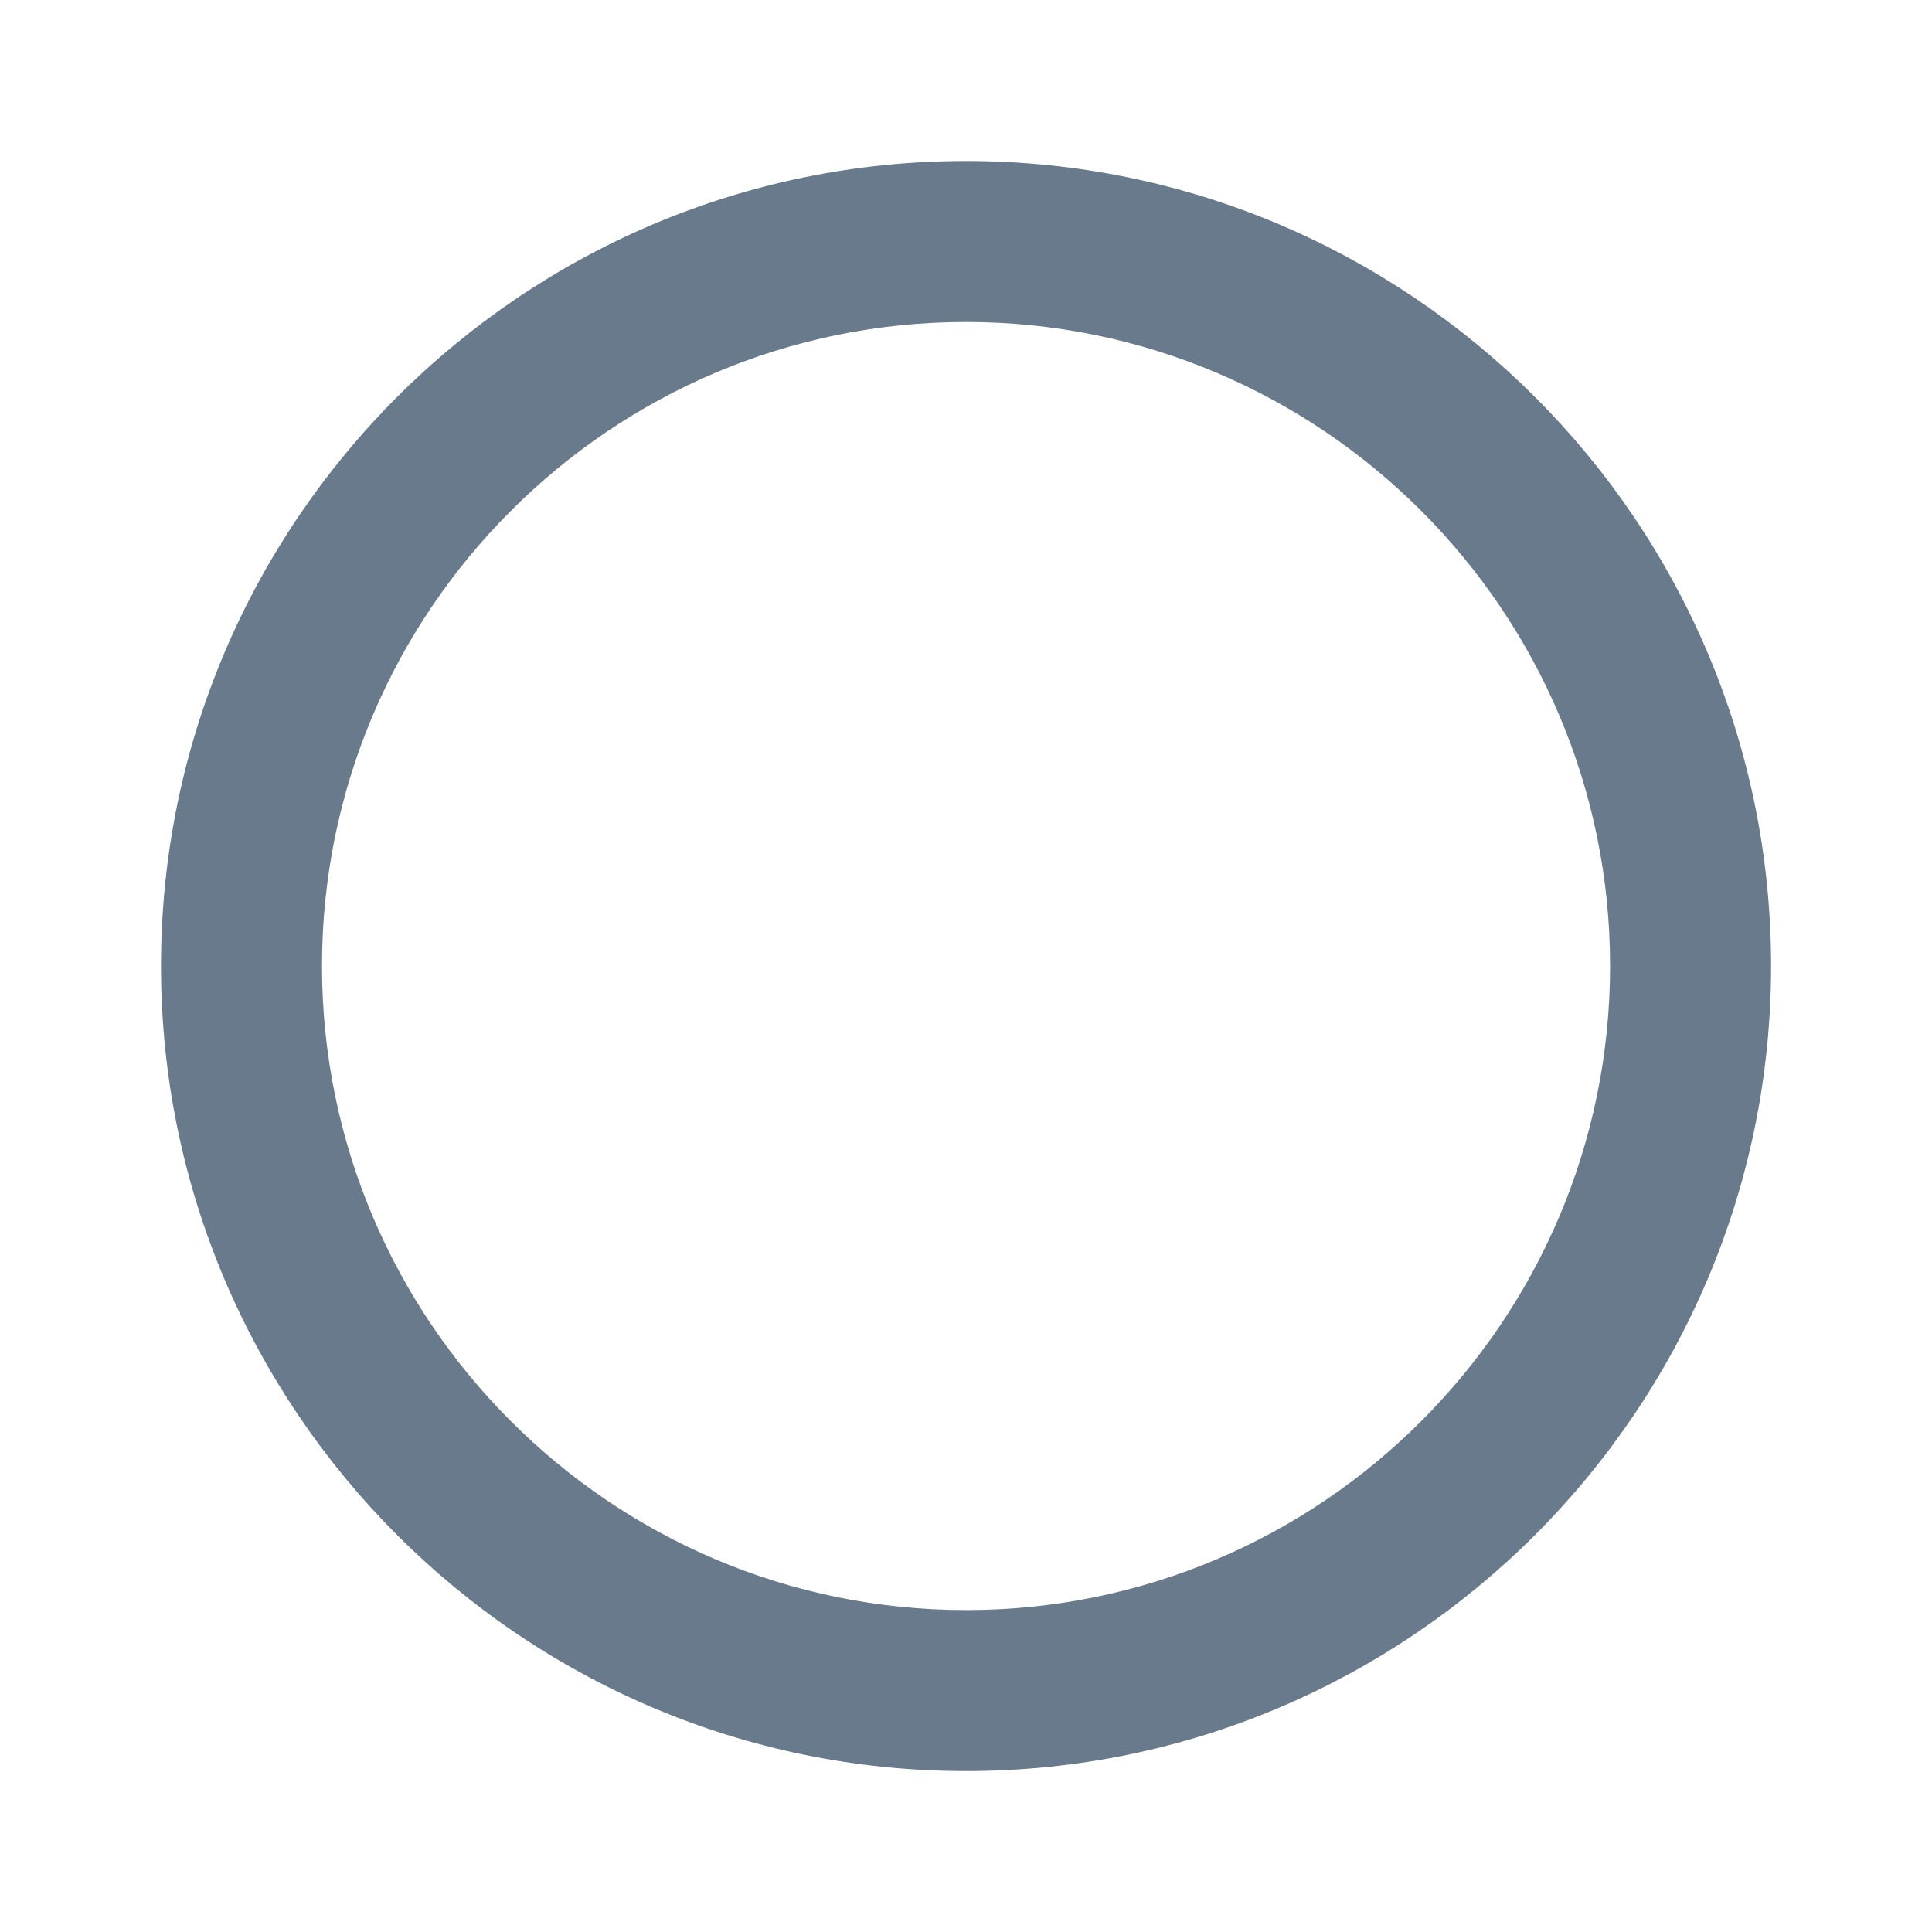
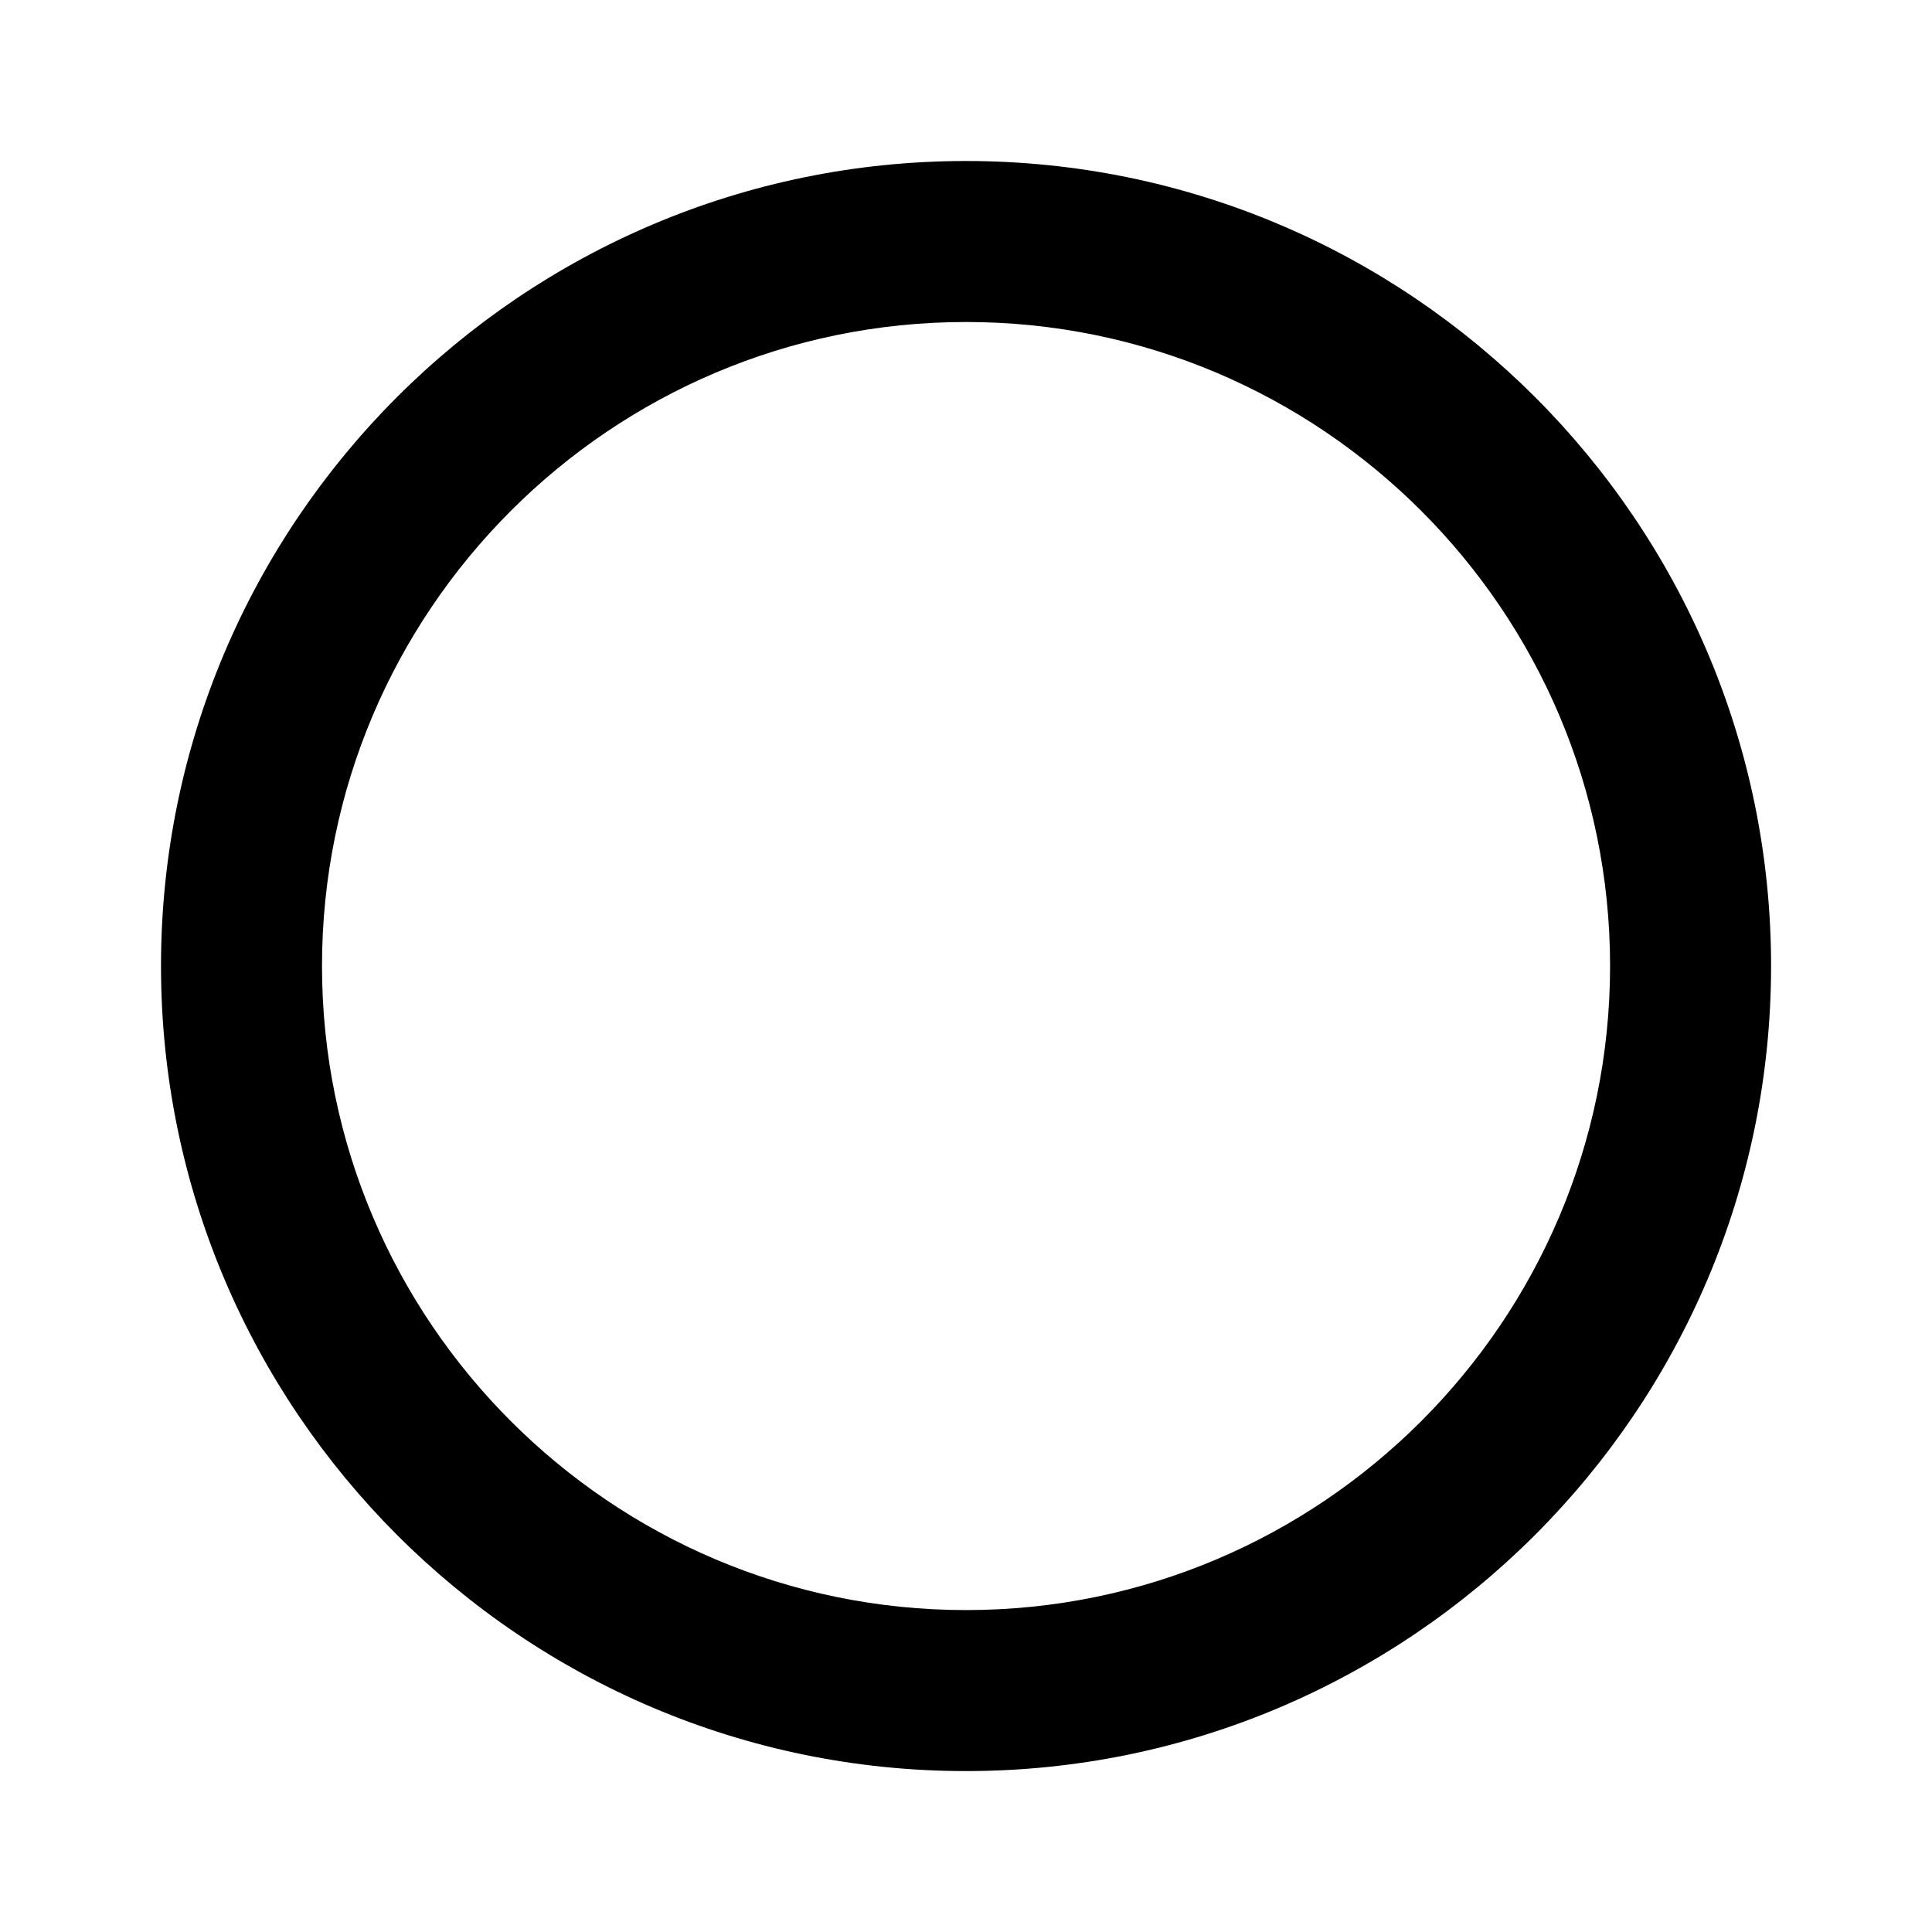
- <svg xmlns="http://www.w3.org/2000/svg" shape-rendering="geometricPrecision" fill="#697a8d" width="24" height="24">
+ <svg xmlns="http://www.w3.org/2000/svg" width="24" height="24">
  <path d="M12 2C6.486 2 2 6.486 2 12c.001 5.515 4.487 10.001 10 10.001 5.514 0 10-4.486 10.001-10.001 0-5.514-4.486-10-10.001-10zm0 18.001c-4.41 0-7.999-3.589-8-8.001 0-4.411 3.589-8 8-8 4.412 0 8.001 3.589 8.001 8-.001 4.412-3.59 8.001-8.001 8.001z" />
</svg>
